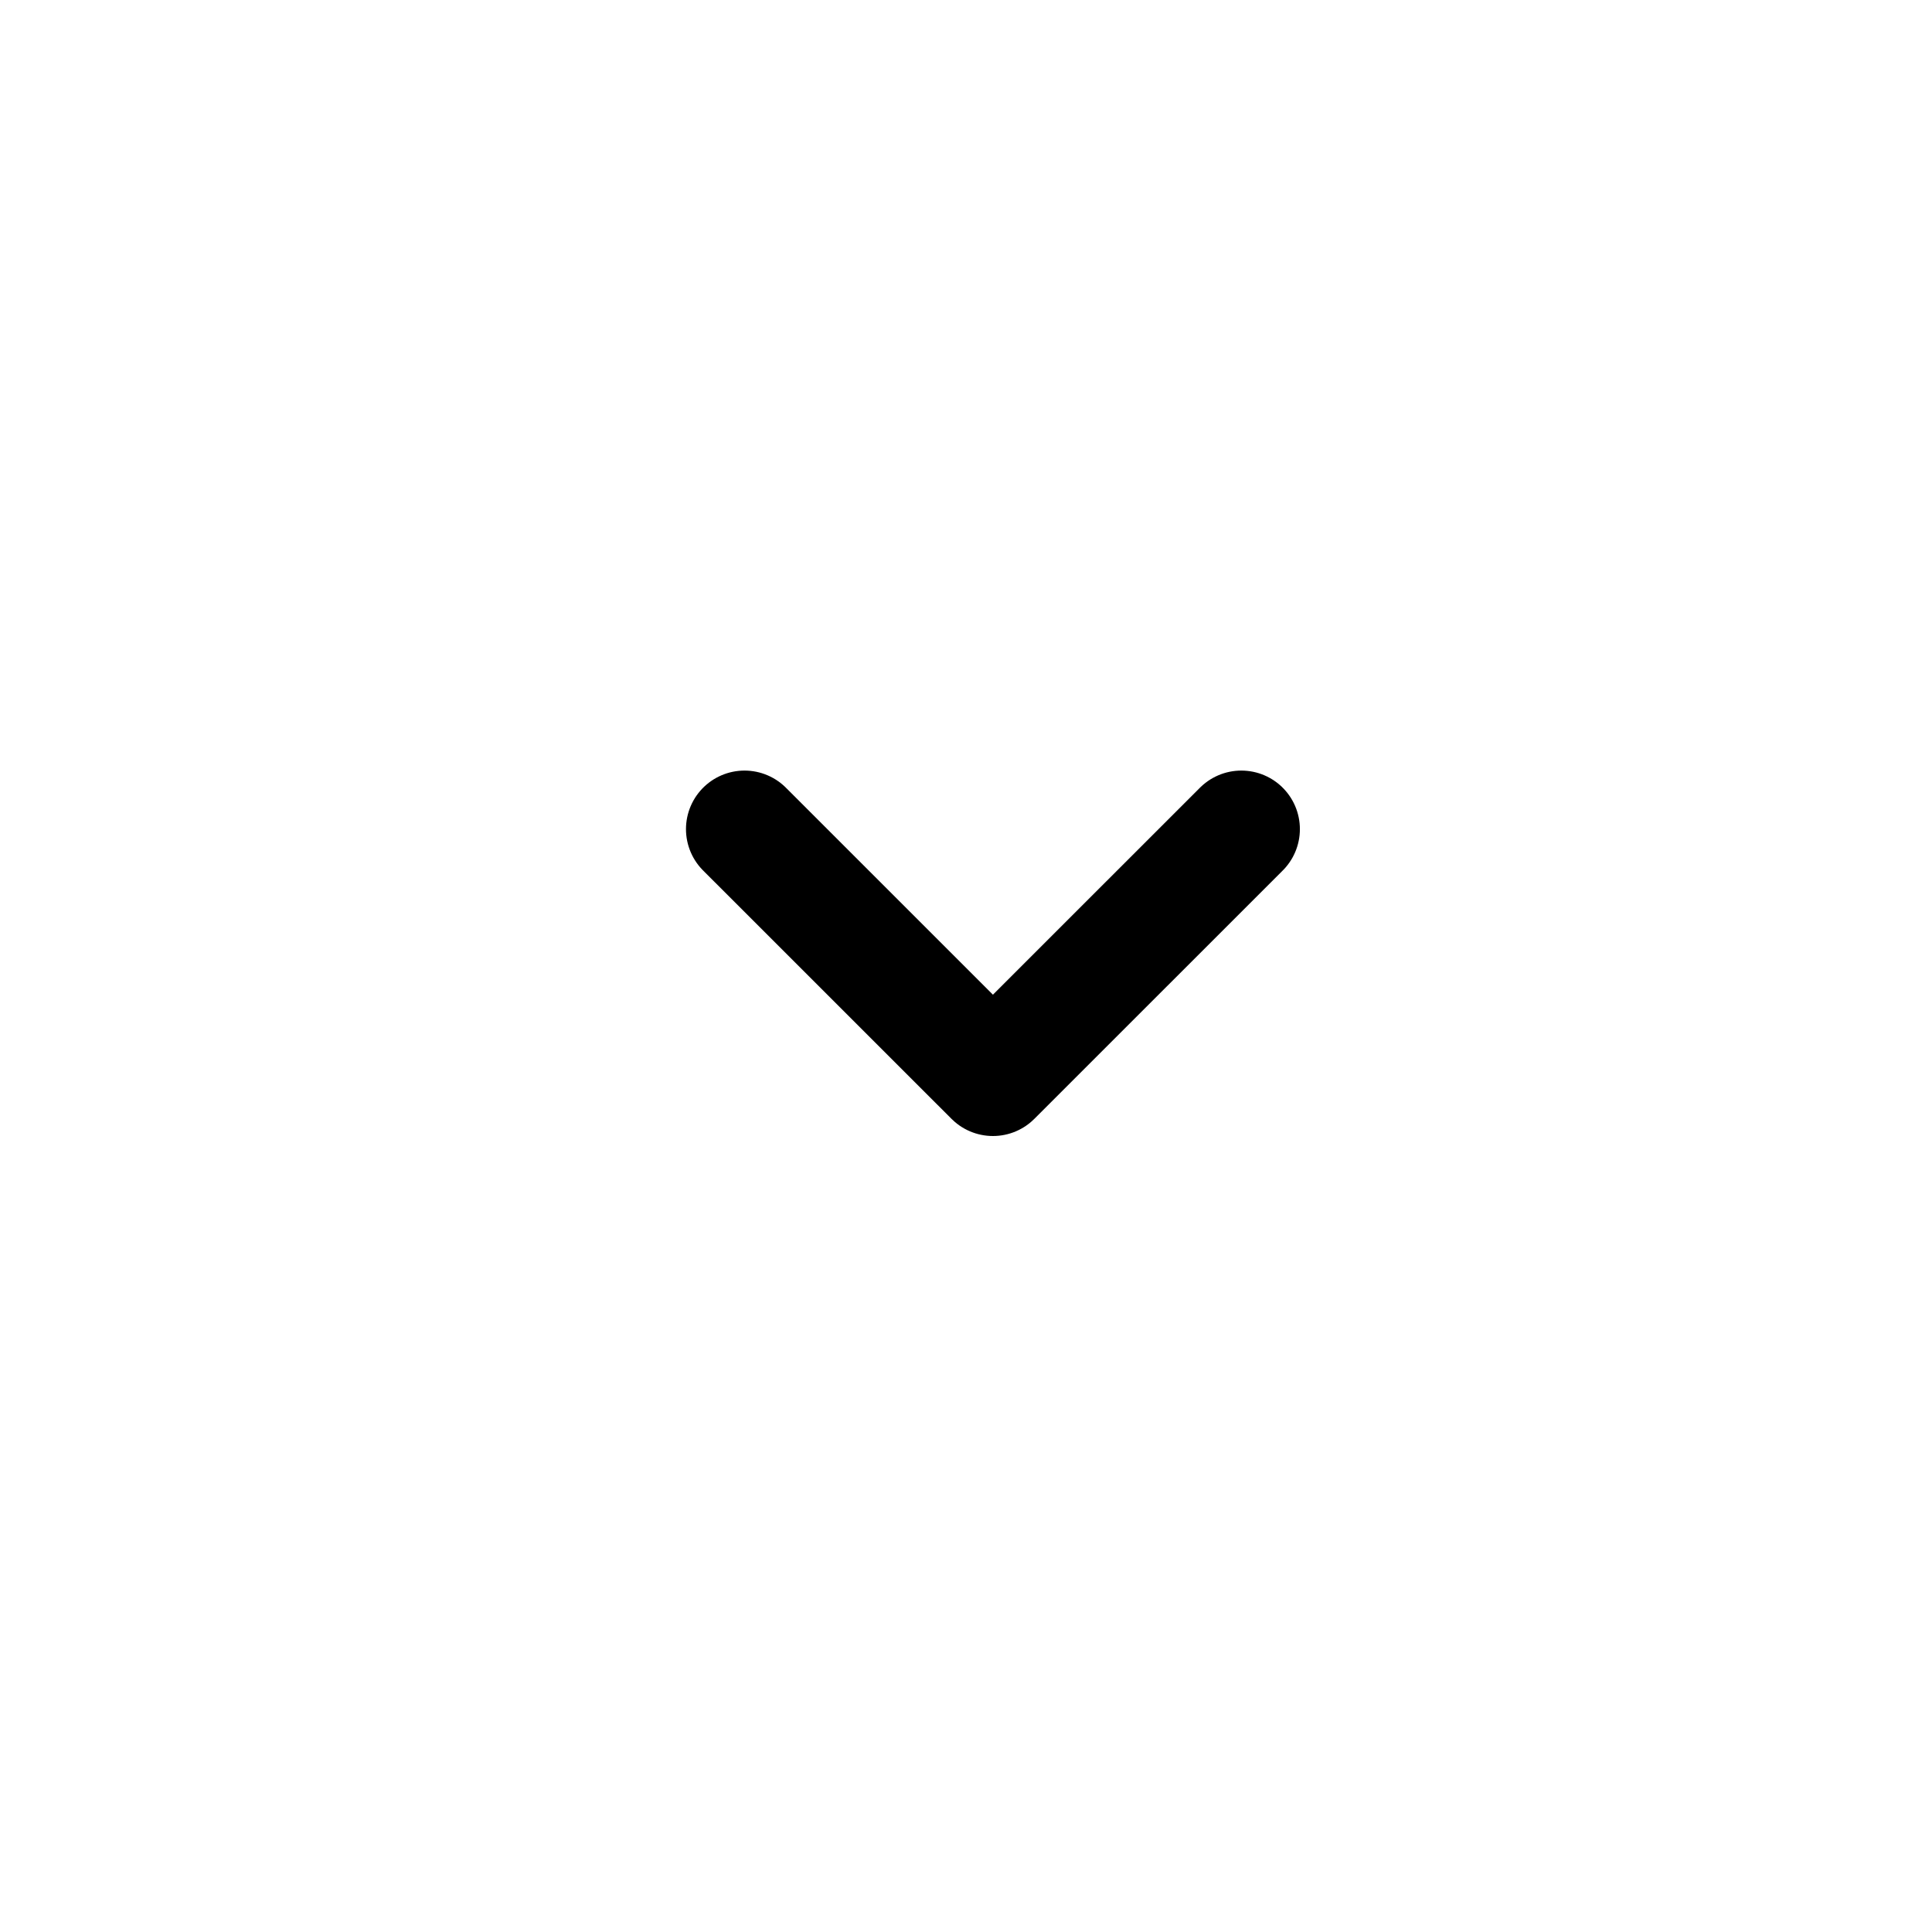
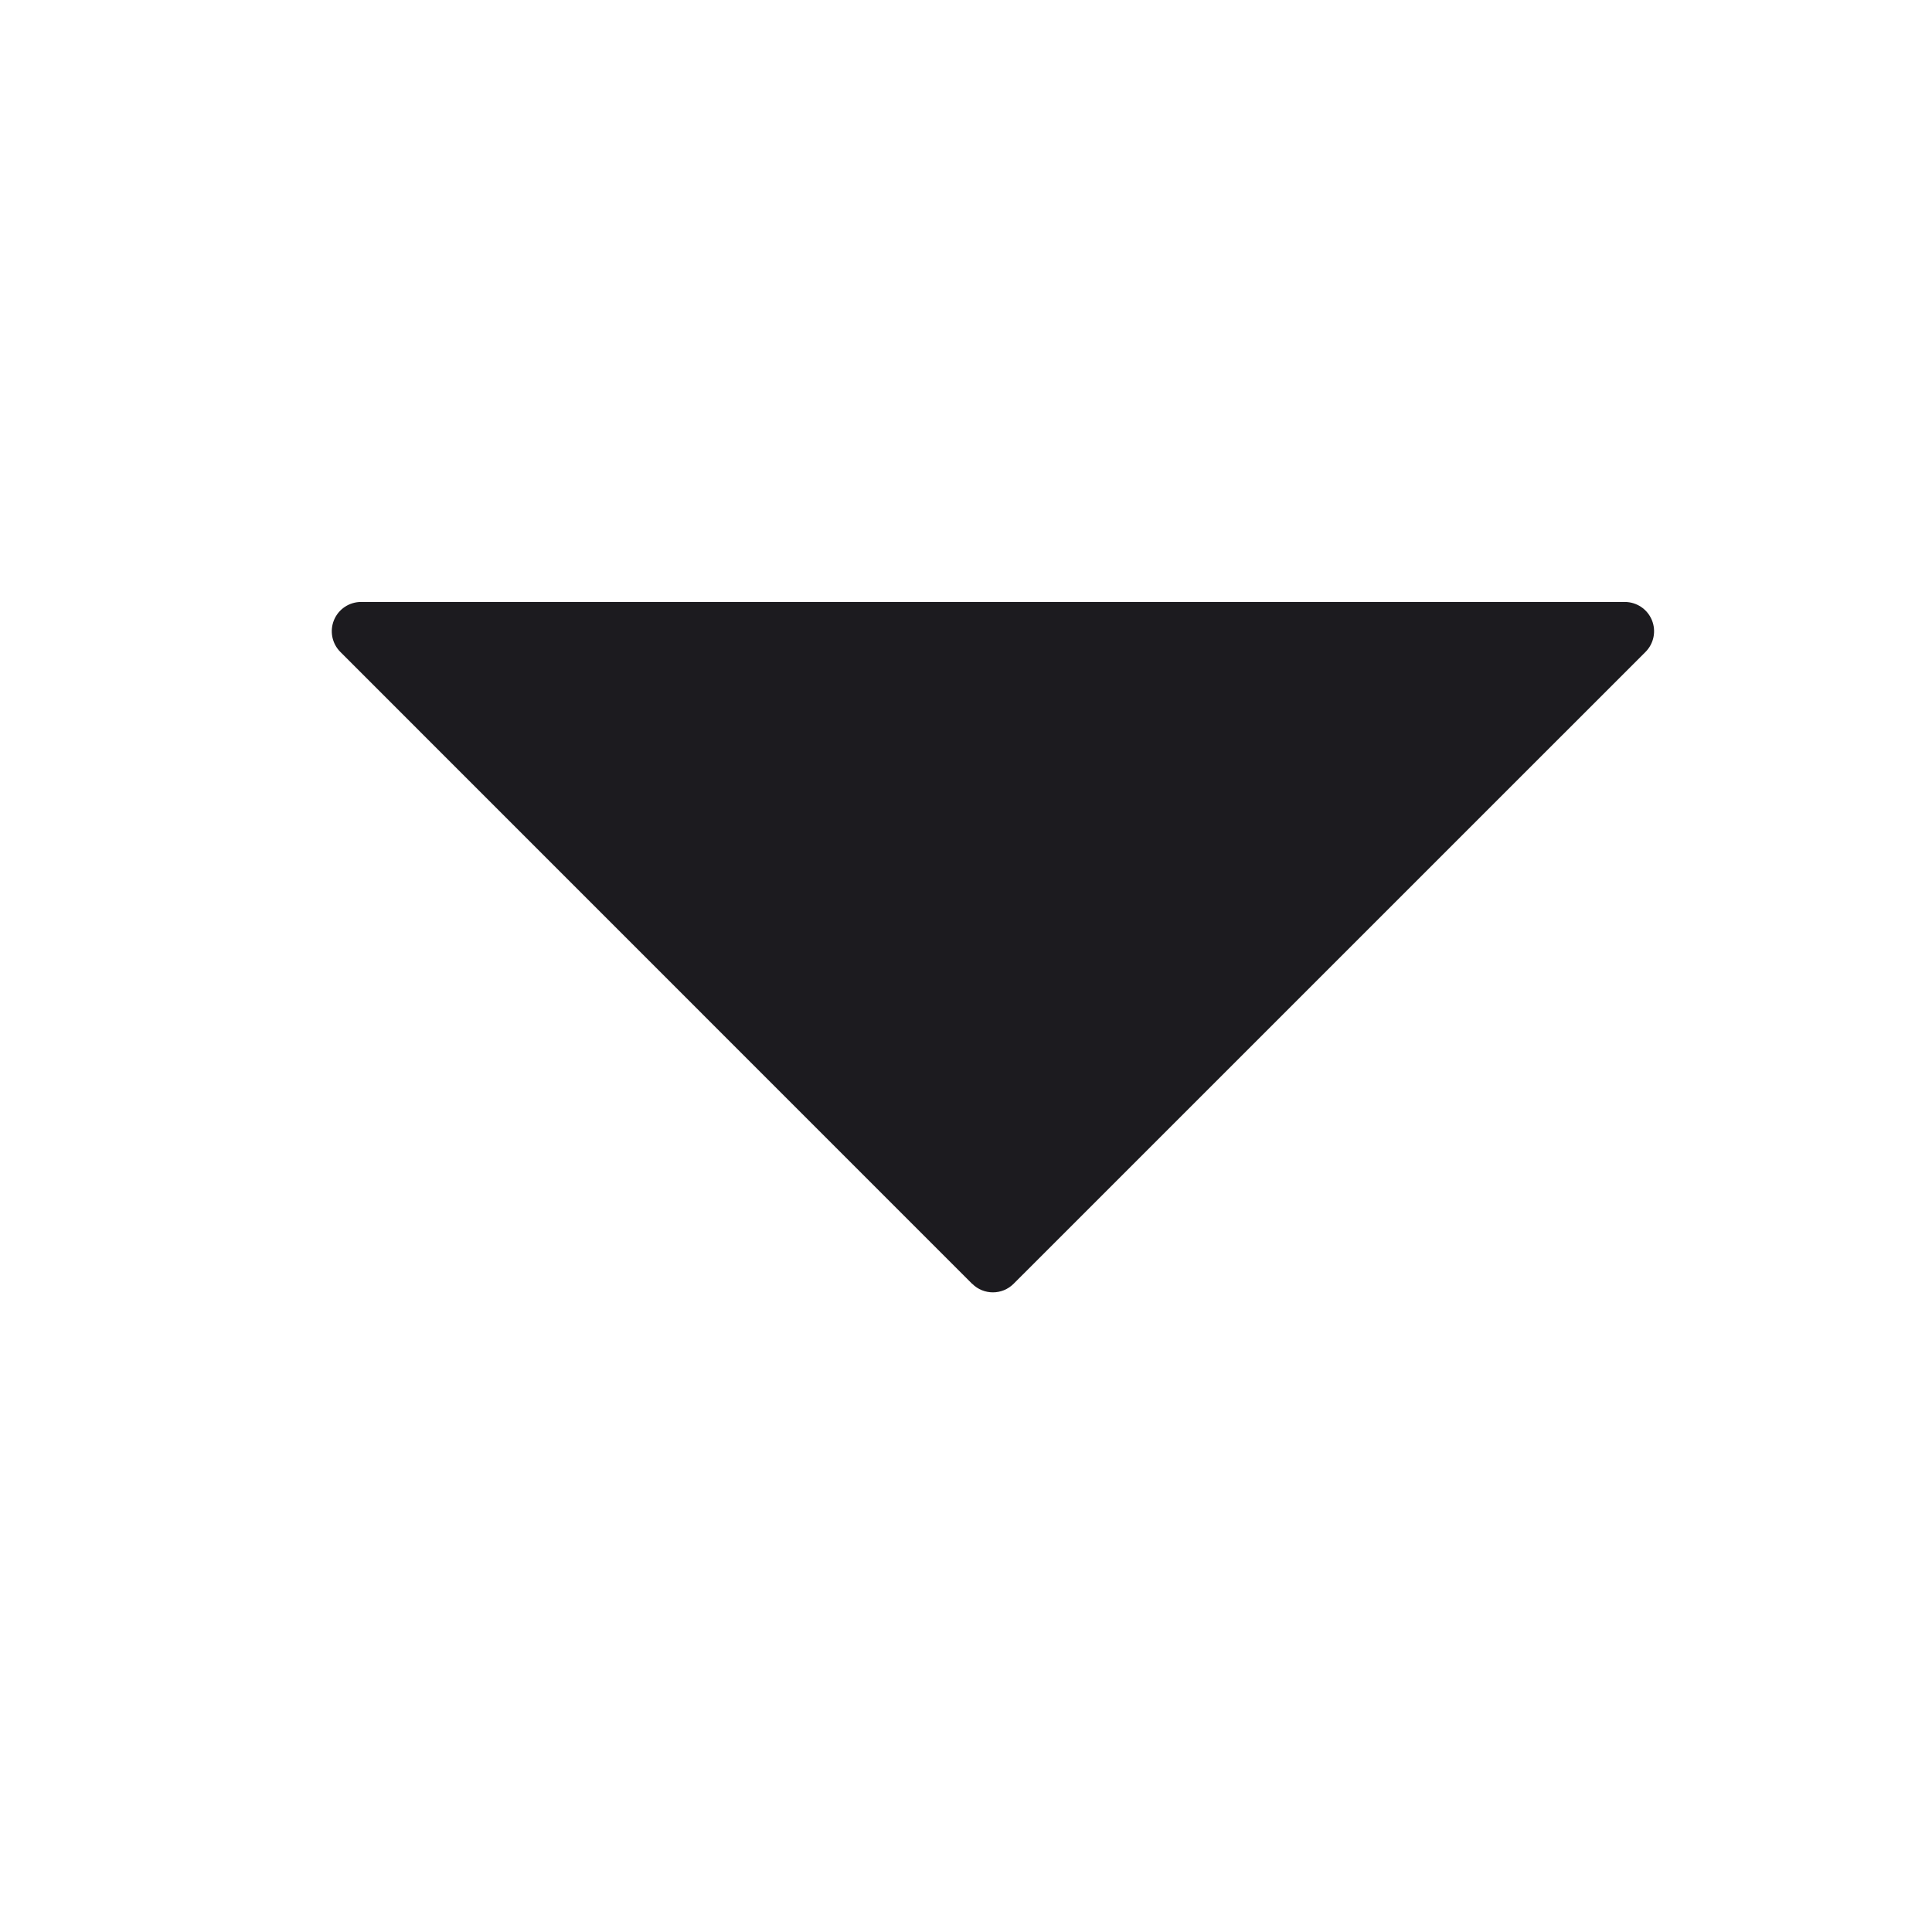
<svg xmlns="http://www.w3.org/2000/svg" width="33" height="33" fill="none">
-   <path d="m21.203 14.162-4.243 4.242-4.243-4.242" stroke="#000" stroke-width="2" stroke-linecap="round" stroke-linejoin="round" />
+   <path d="M16.606 21.93 5.814 11.136a.5.5 0 0 1 .353-.854h21.586a.5.5 0 0 1 .353.854L17.313 21.928a.5.5 0 0 1-.707 0Z" fill="#1C1B1F" />
</svg>
